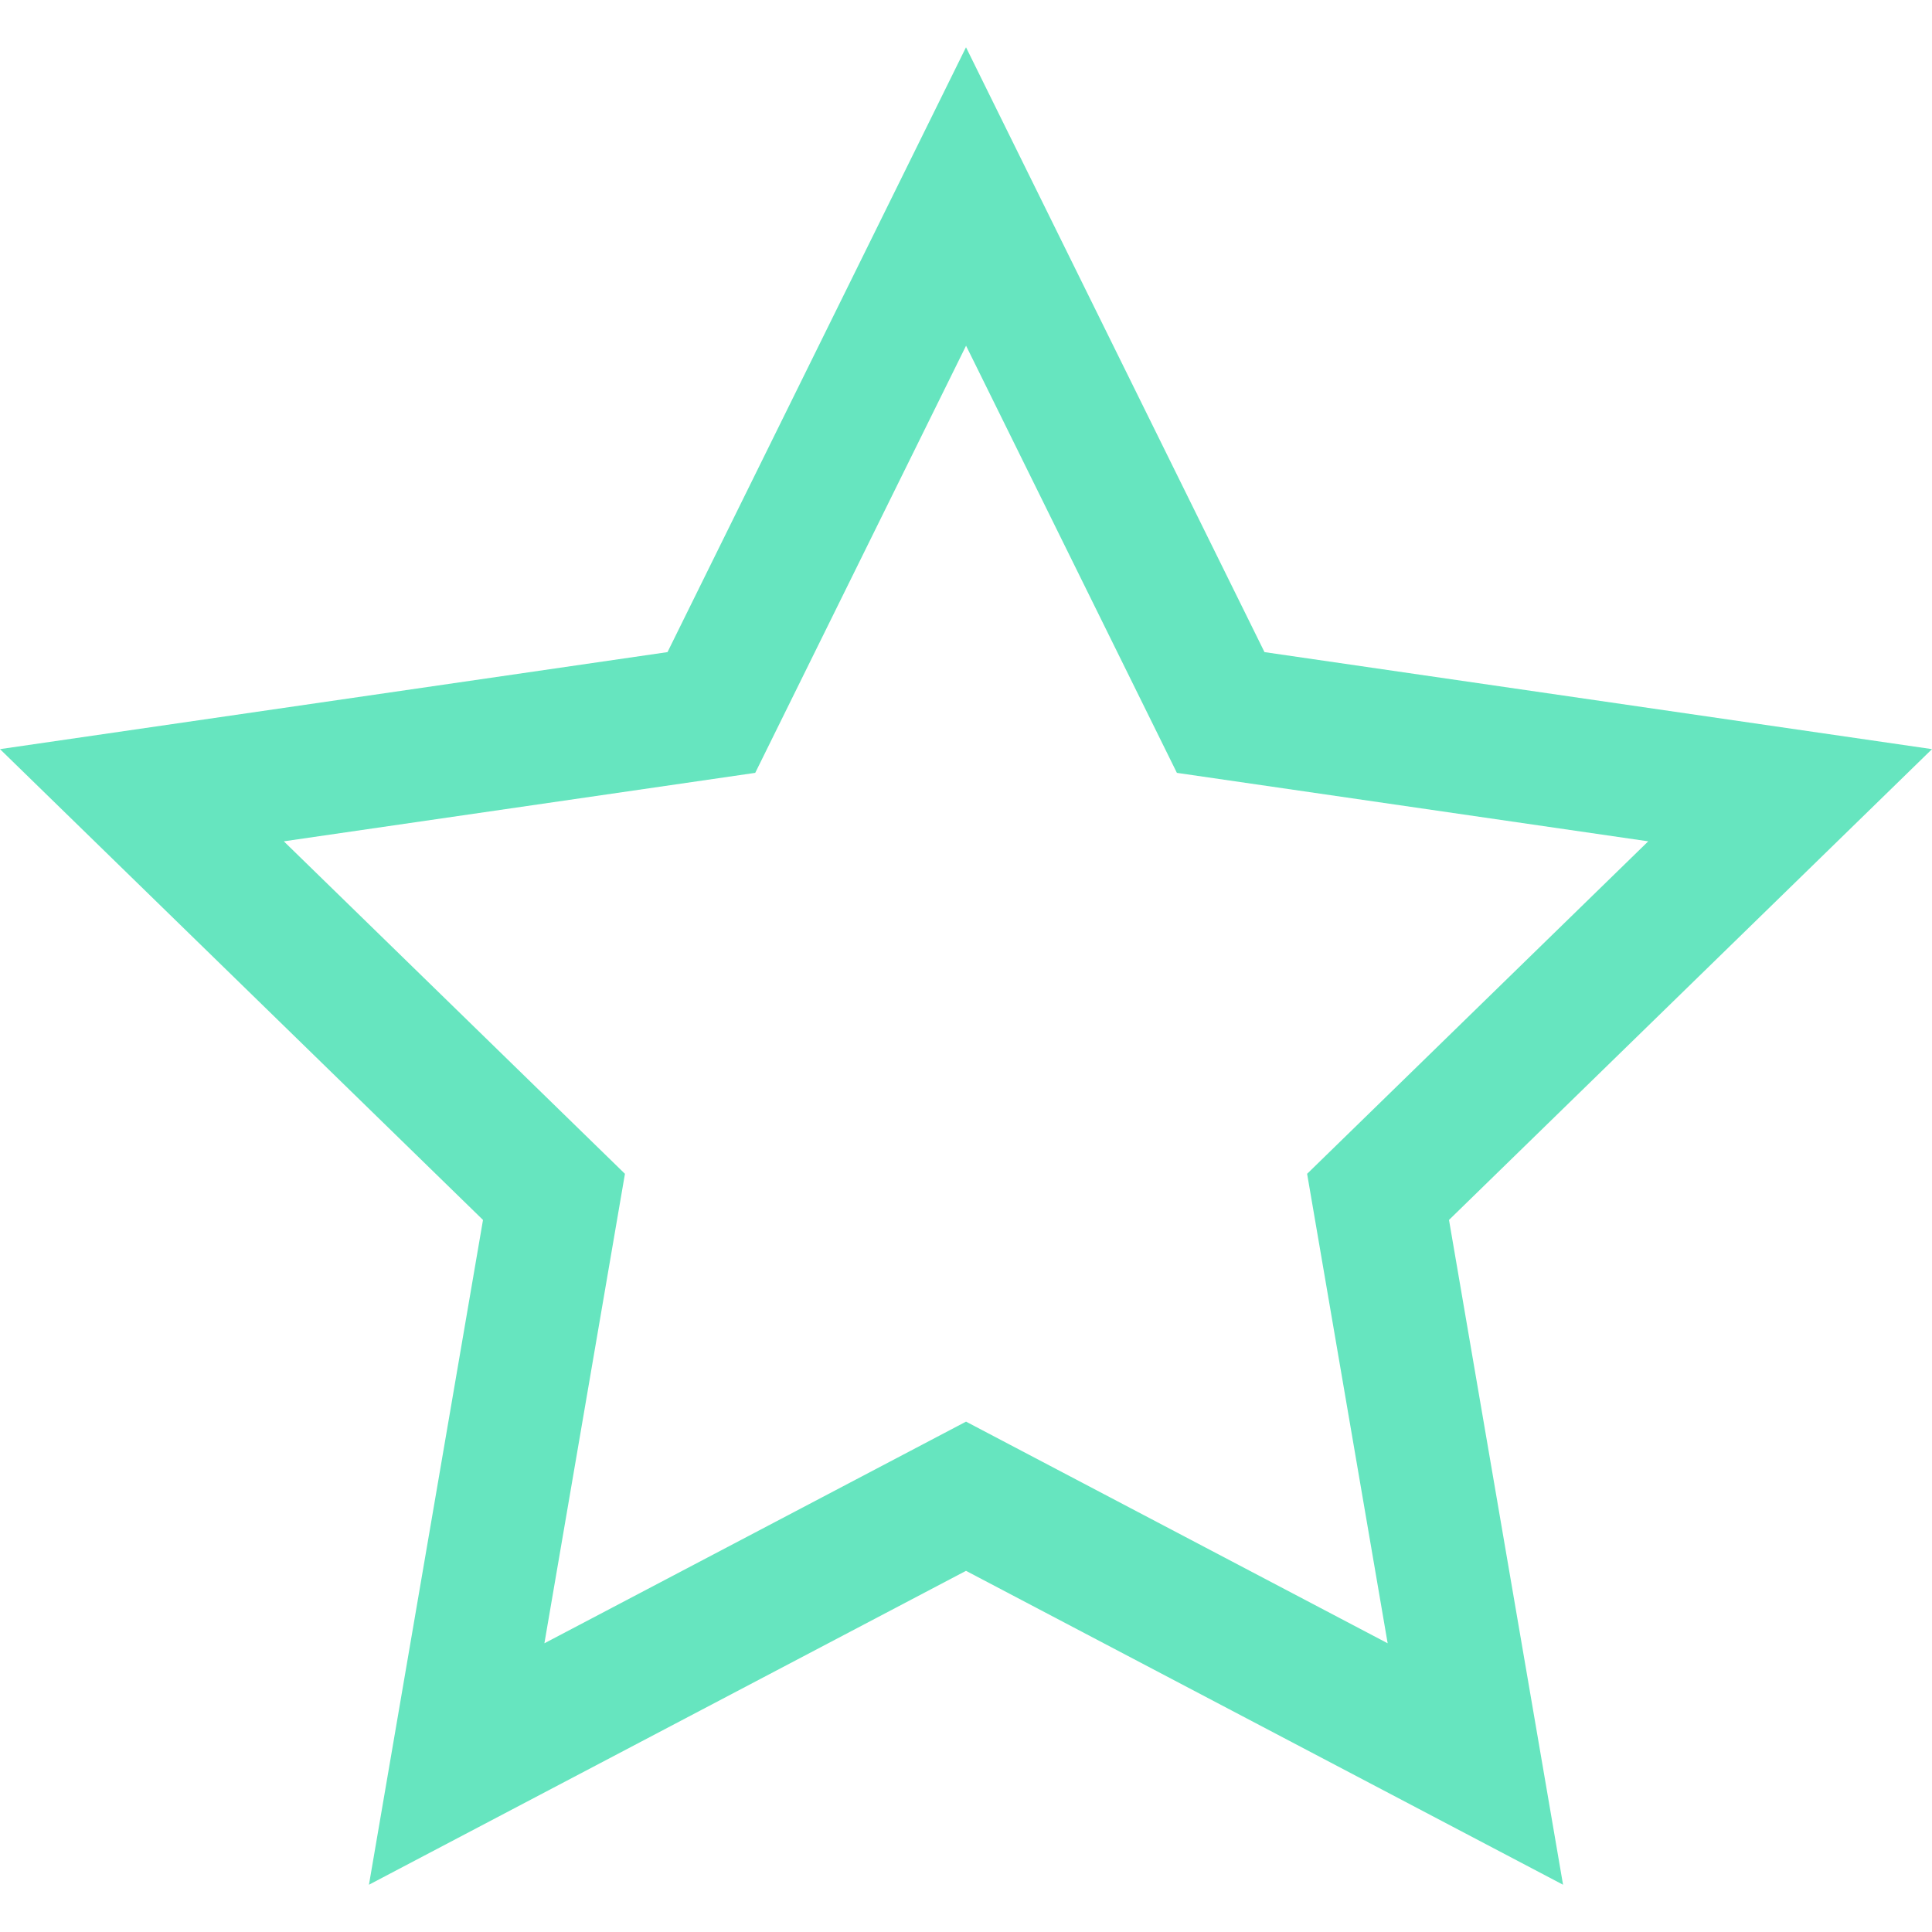
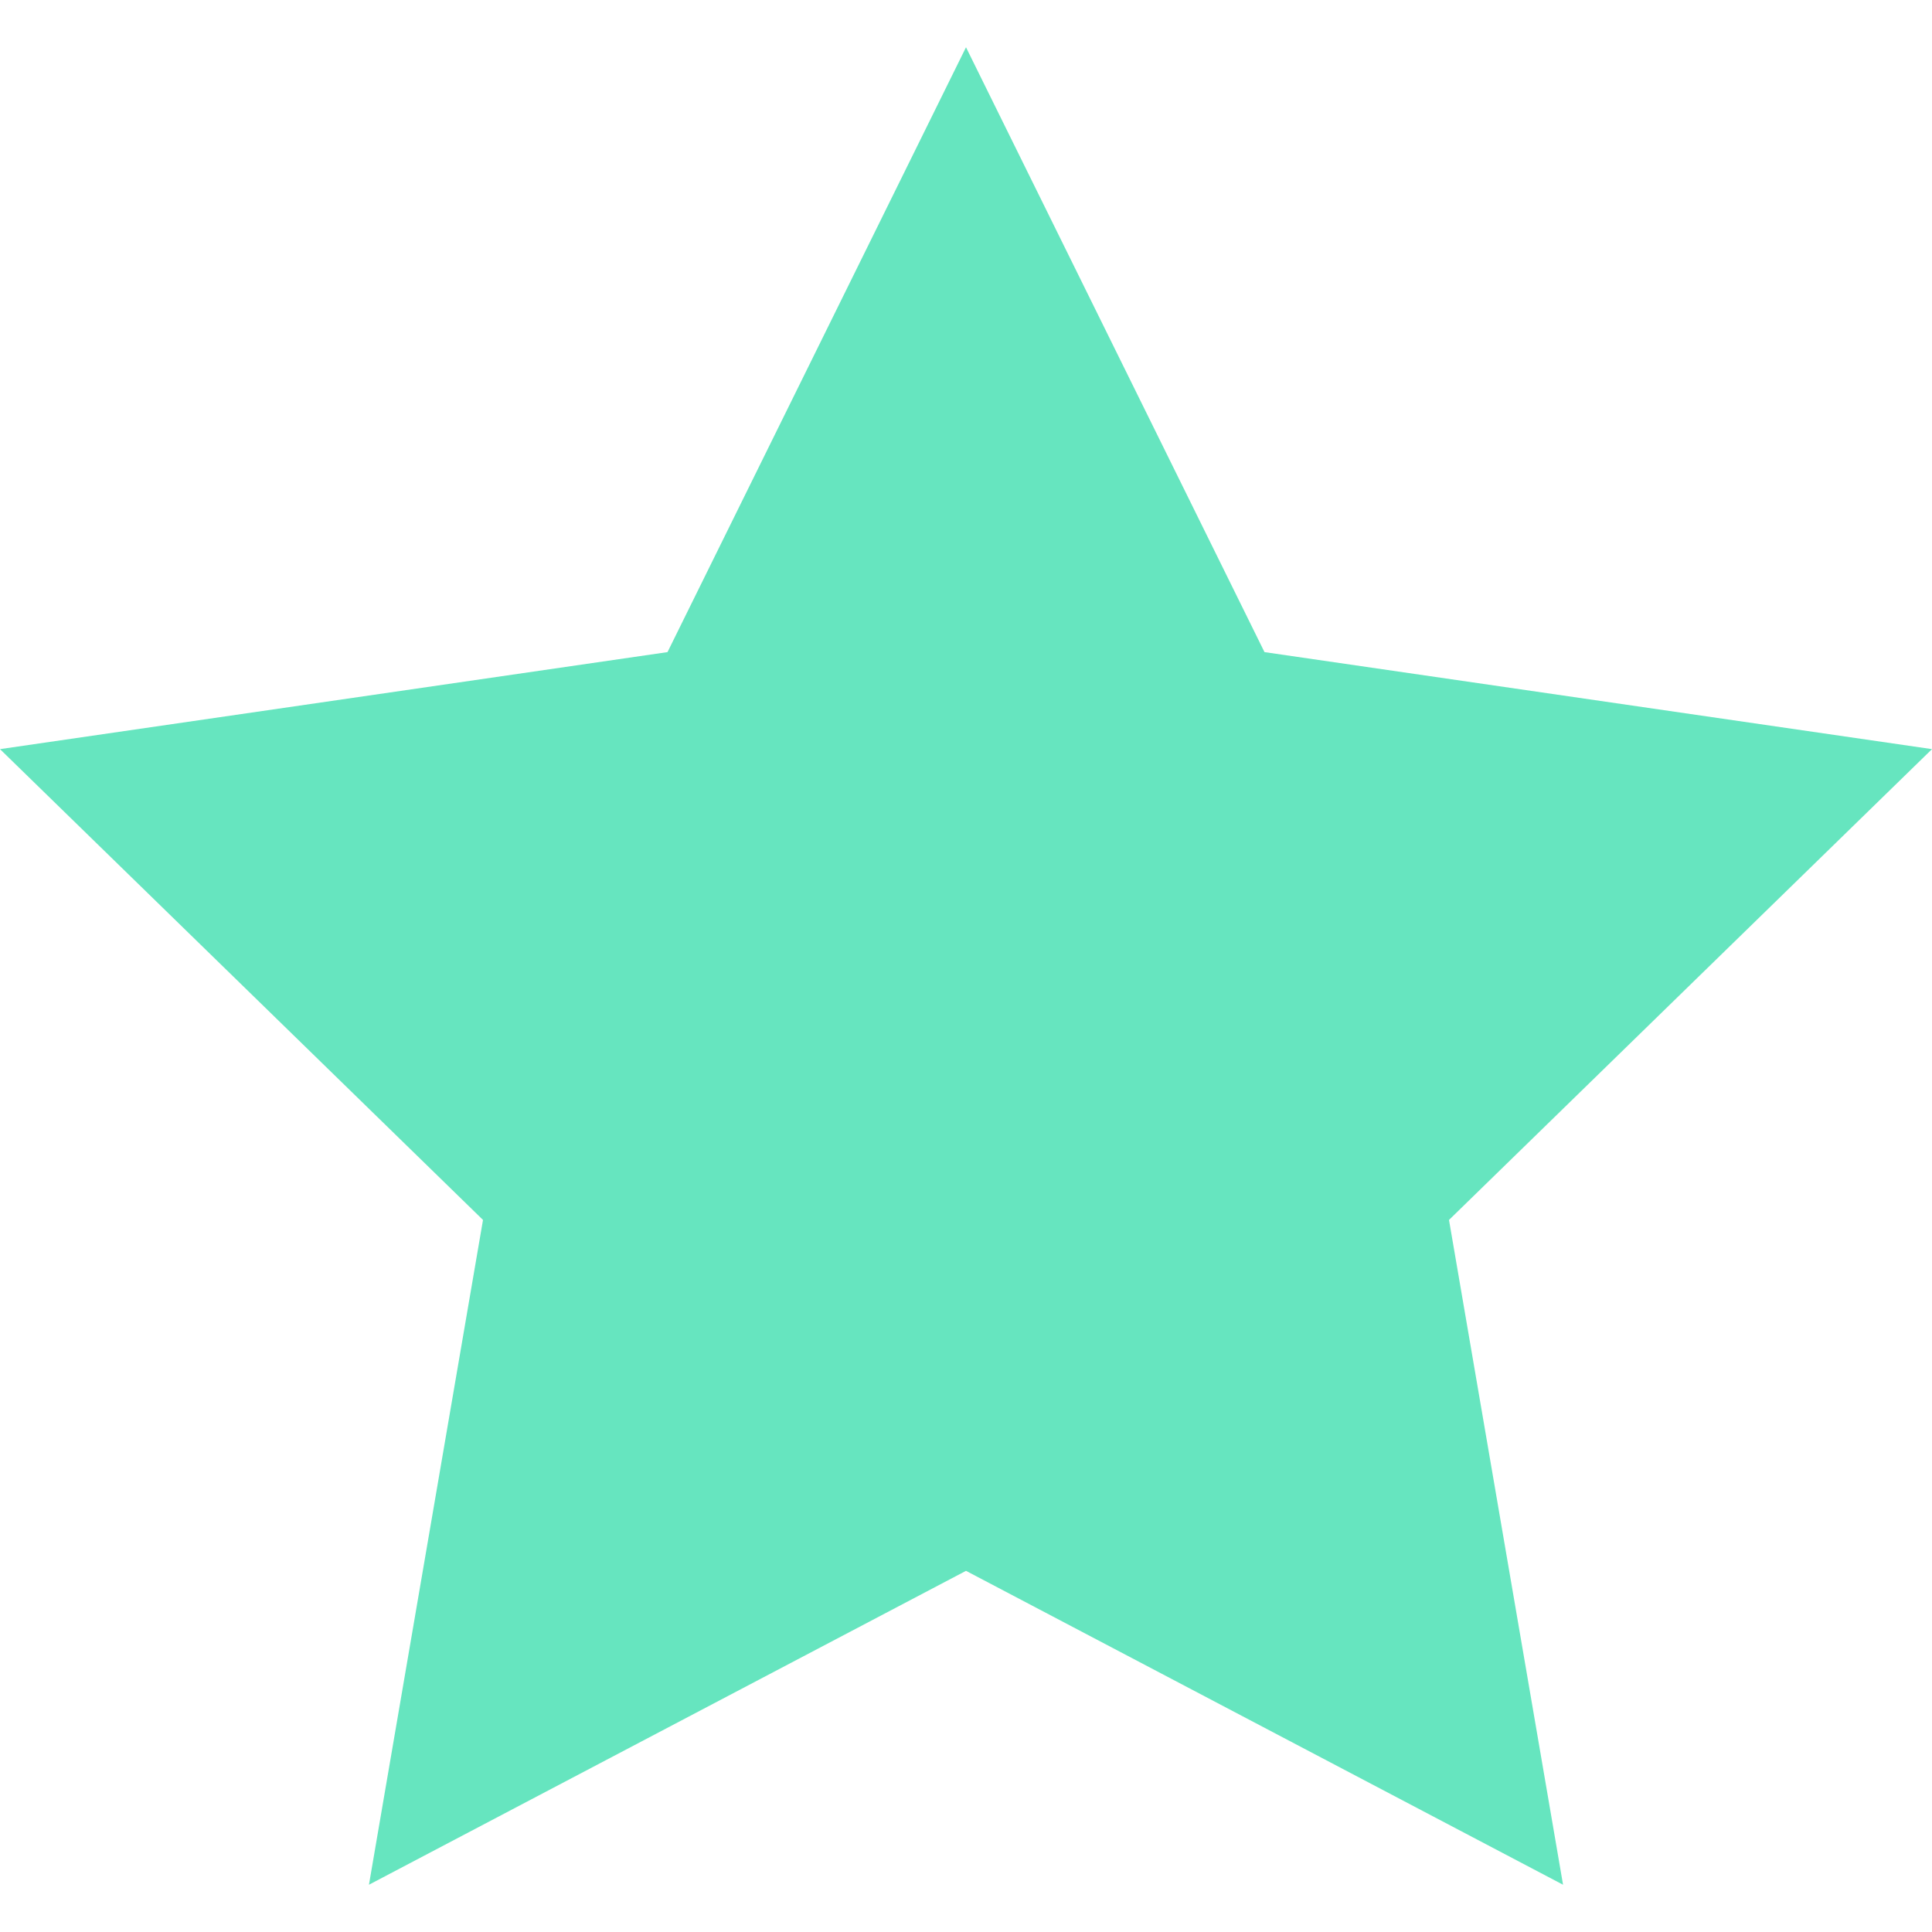
<svg xmlns="http://www.w3.org/2000/svg" viewBox="0 0 32 32">
-   <path fill="#66E5BF" d="M32 12.408l-11.056-1.607-4.944-10.018-4.944 10.018-11.056 1.607 8 7.798-1.889 11.011 9.889-5.199 9.889 5.199-1.889-11.011 8-7.798zM16 23.547l-6.983 3.671 1.334-7.776-5.65-5.507 7.808-1.134 3.492-7.075 3.492 7.075 7.807 1.134-5.65 5.507 1.334 7.776-6.983-3.671z" />
+   <path fill="#66E5BF" d="M32 12.408l-11.056-1.607-4.944-10.018-4.944 10.018-11.056 1.607 8 7.798-1.889 11.011 9.889-5.199 9.889 5.199-1.889-11.011 8-7.798z" />
</svg>
